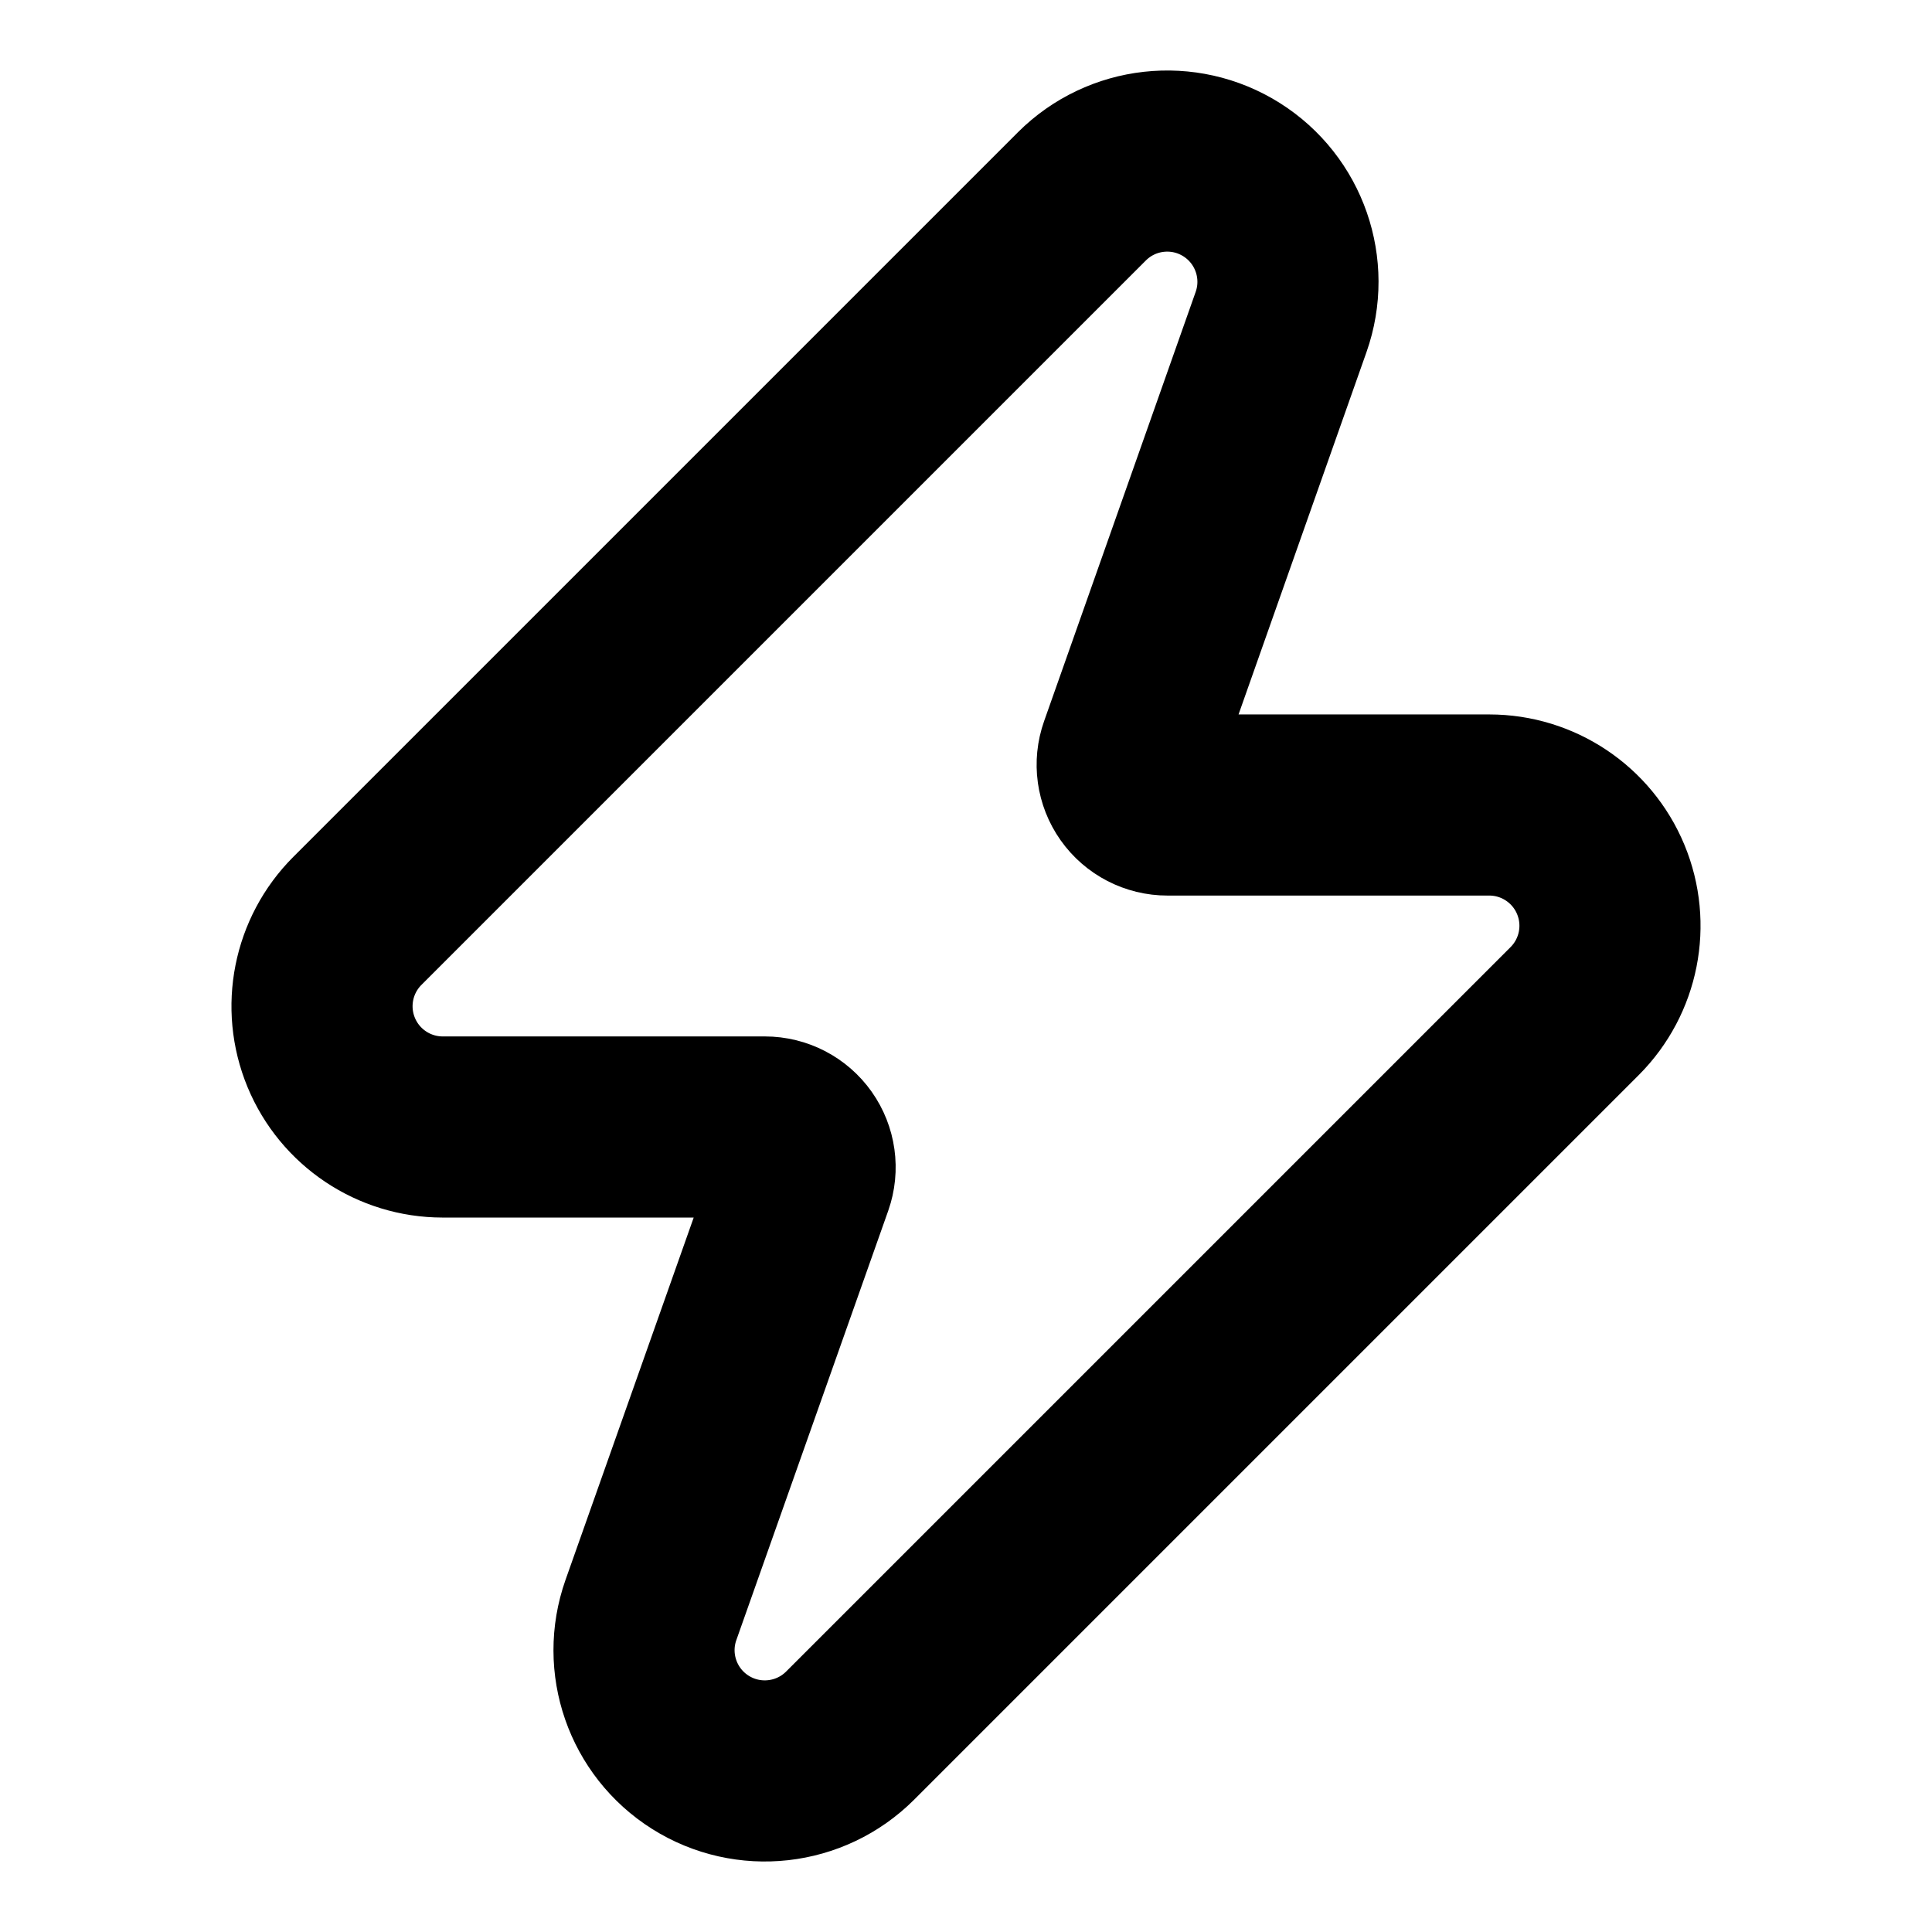
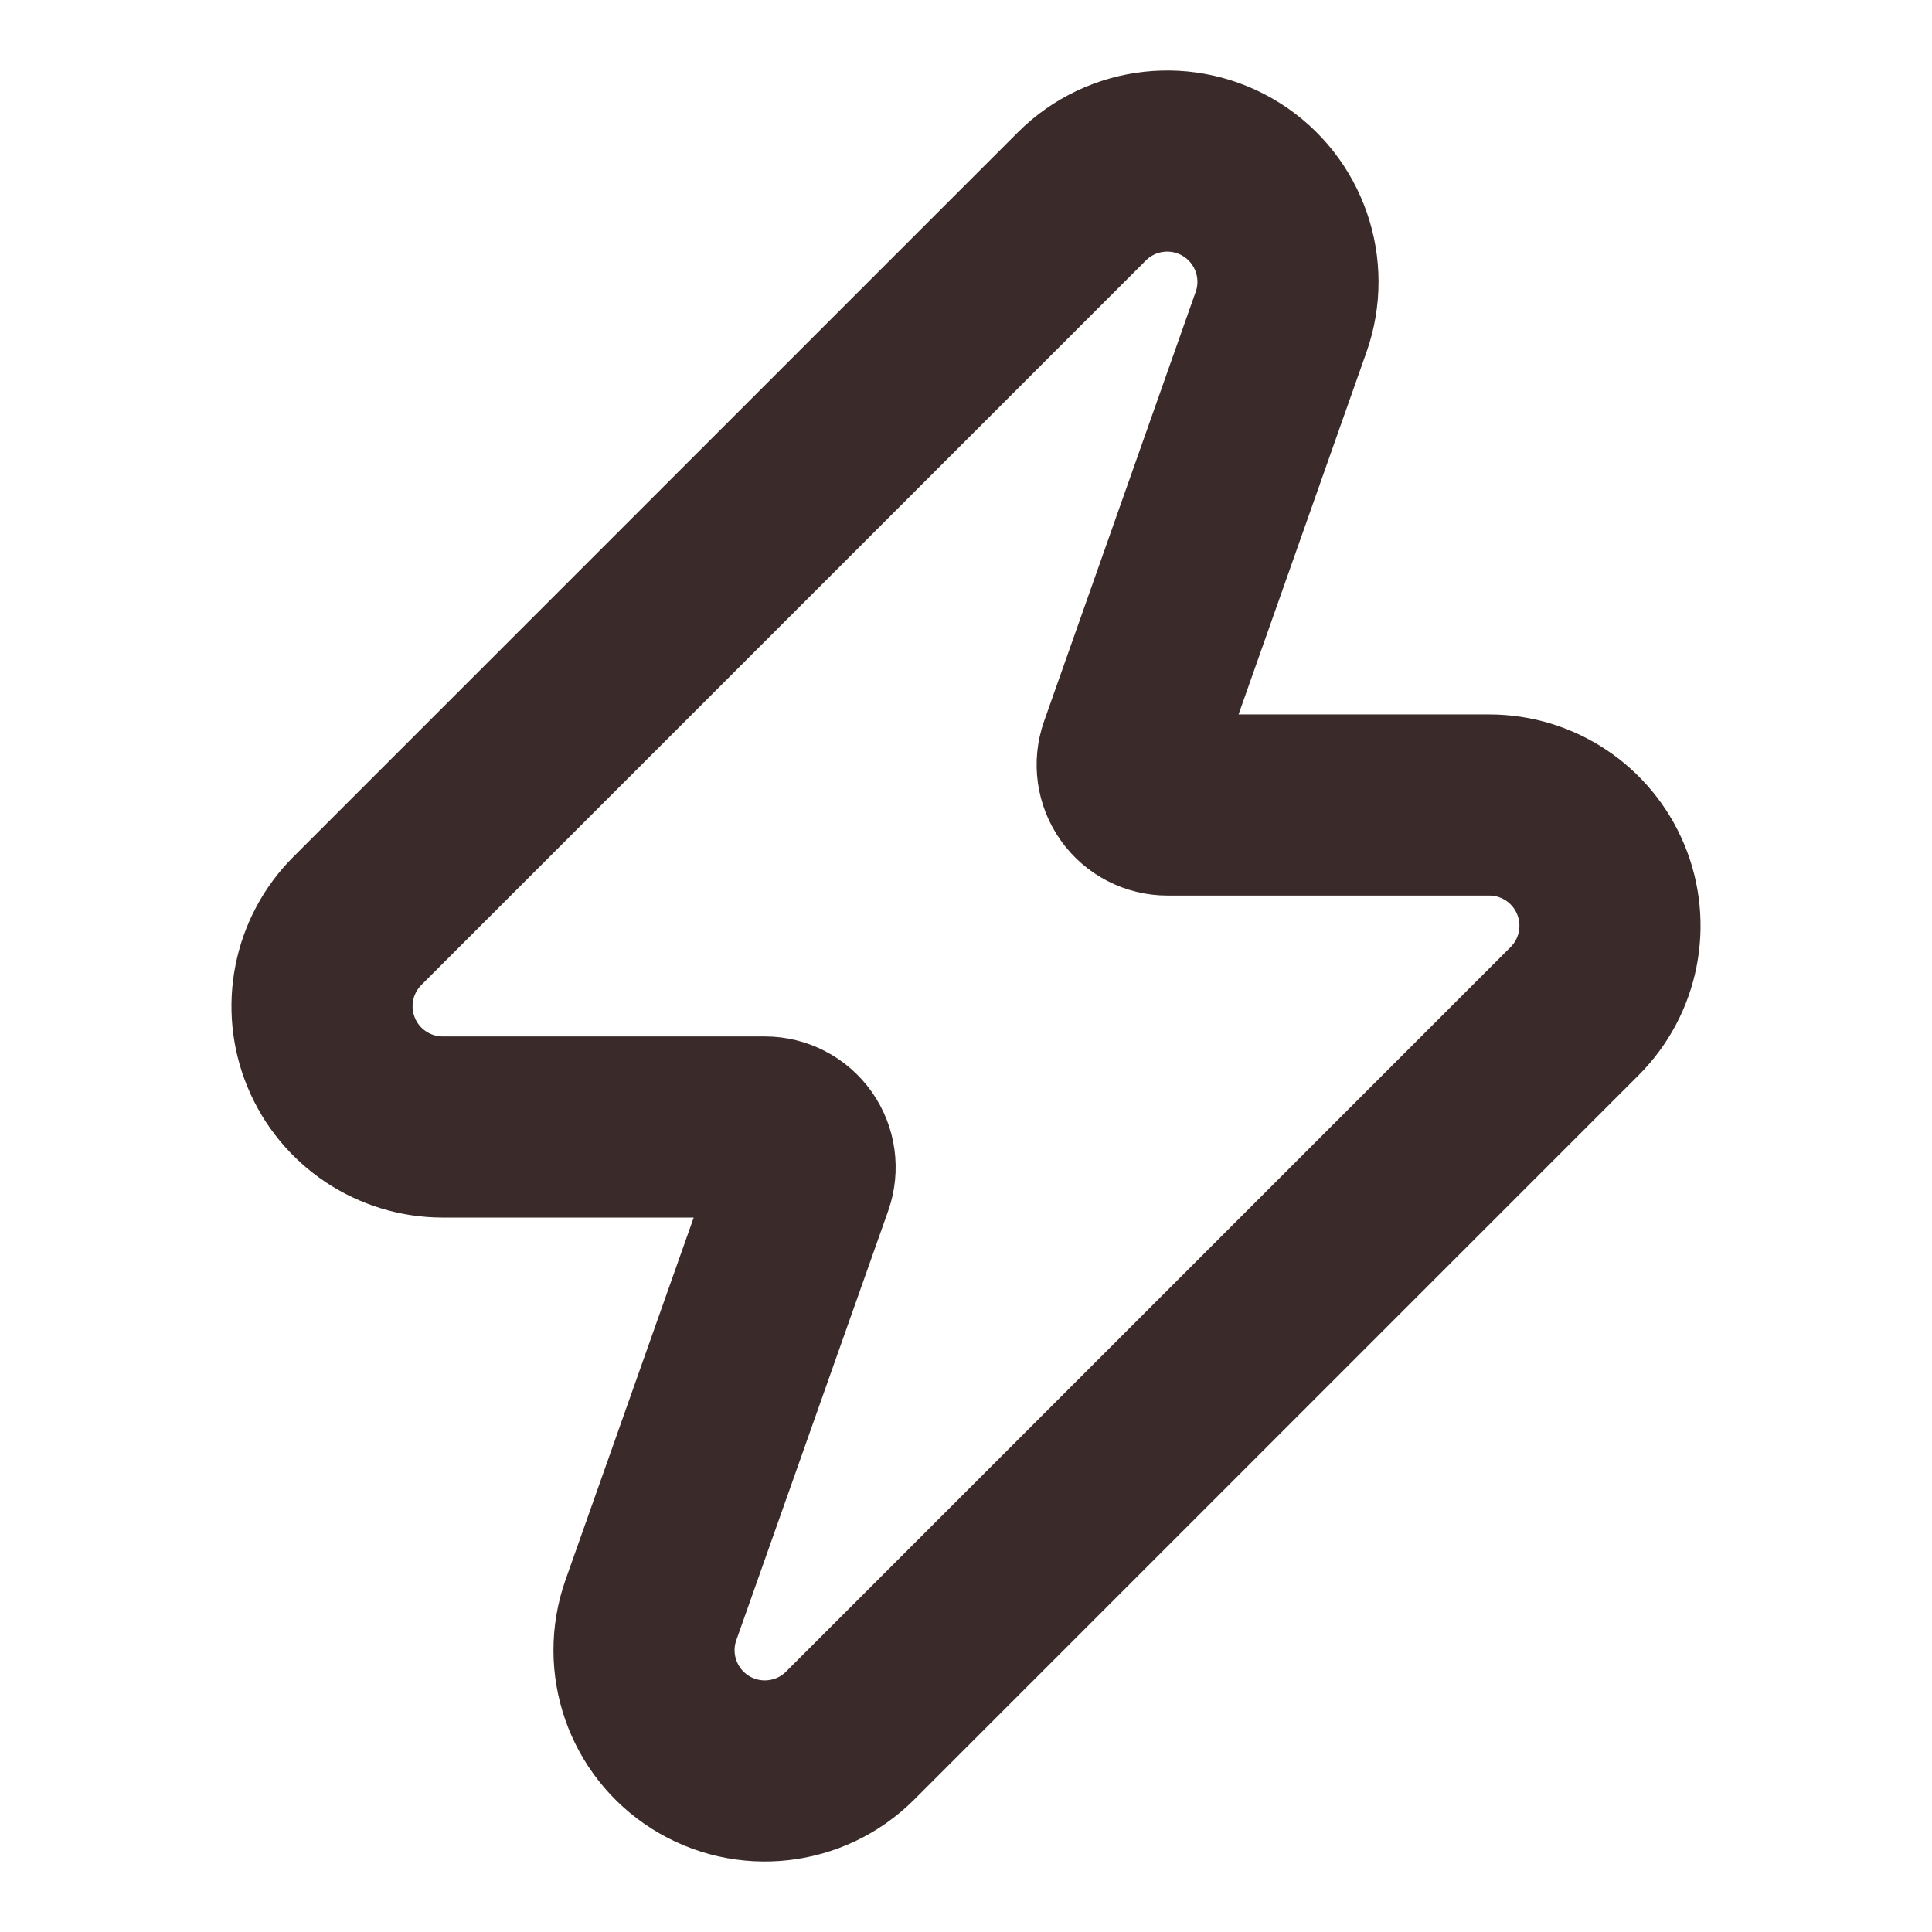
- <svg xmlns="http://www.w3.org/2000/svg" width="24" height="24" viewBox="0 0 24 24" fill="none" stroke="#000000" stroke-width="2.25" stroke-linecap="round" stroke-linejoin="round" class="lucide lucide-zap">
+ <svg xmlns="http://www.w3.org/2000/svg" width="24" height="24" viewBox="0 0 24 24" fill="none" stroke="#3a2b2a" stroke-width="2.25" stroke-linecap="round" stroke-linejoin="round" class="lucide lucide-zap">
  <path d="M15.914 4a1.5 1.5 0 00-2.474-1.561l-9 9A1.5 1.5 0 005.5 14h4.002a.5.5 0 01.471.666L8.086 20a1.5 1.5 0 002.475 1.56l9-9A1.5 1.5 0 0018.5 10h-3.997a.5.5 0 01-.472-.667z" />
</svg>
